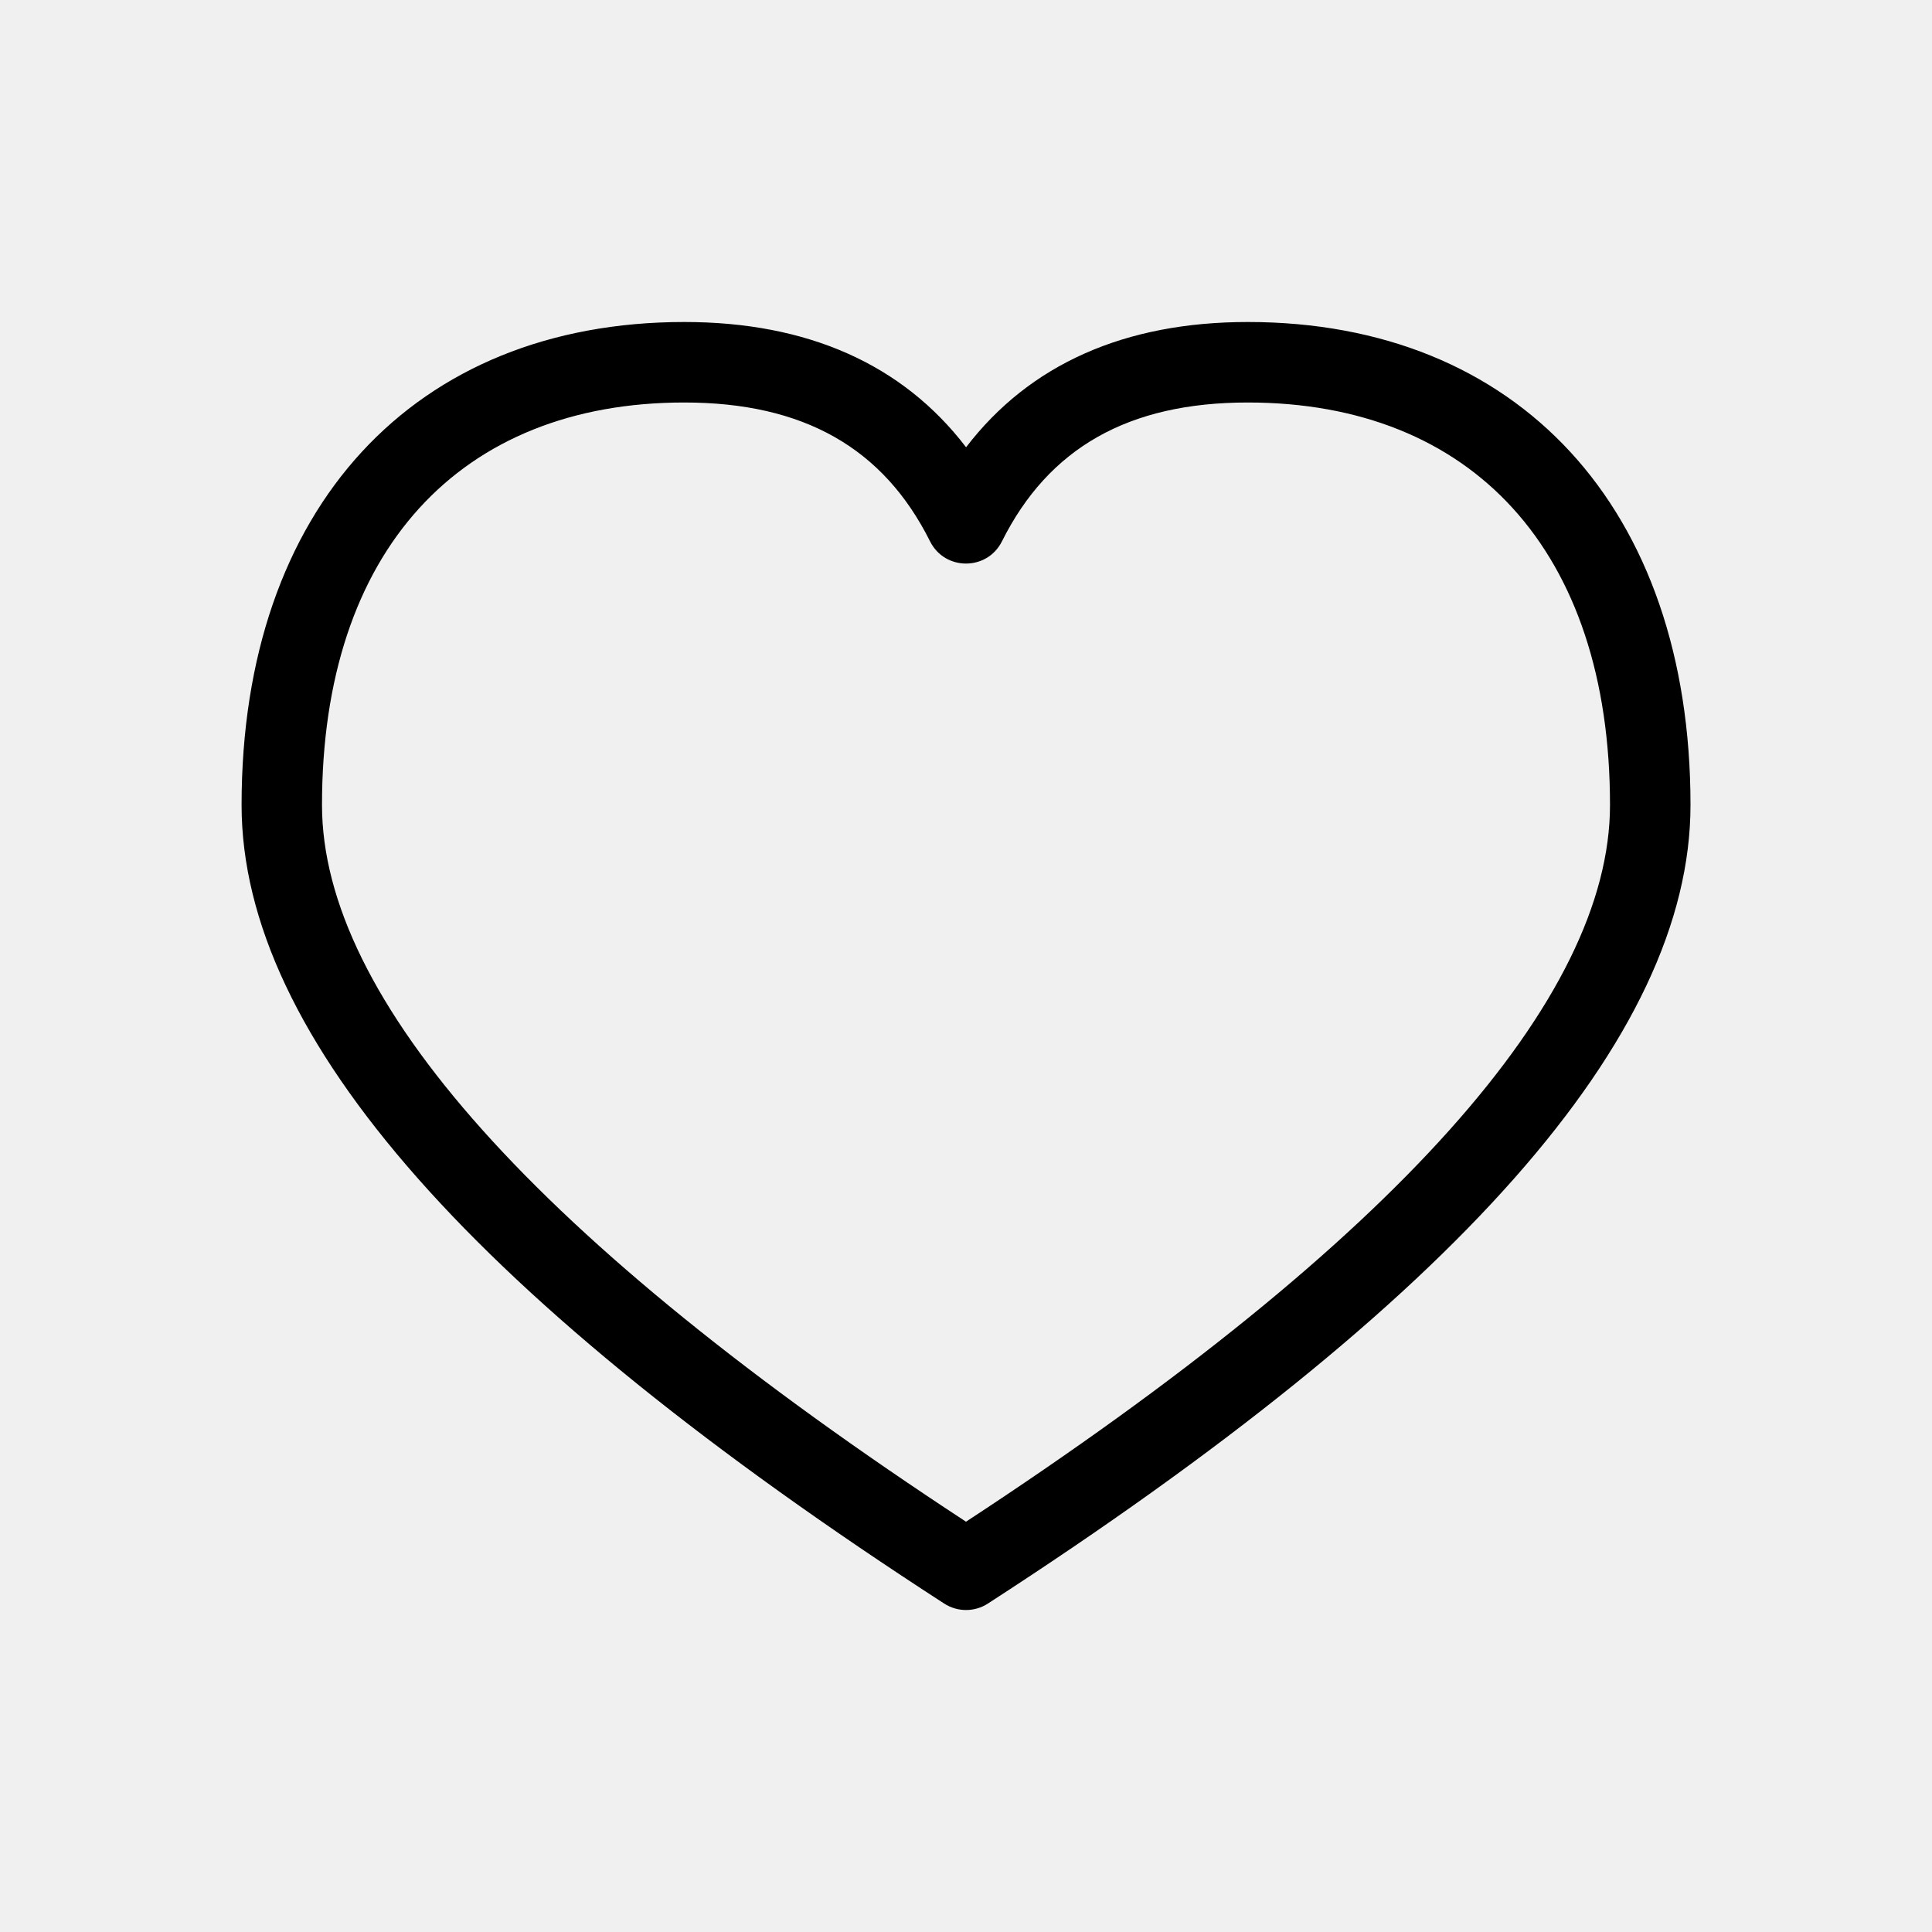
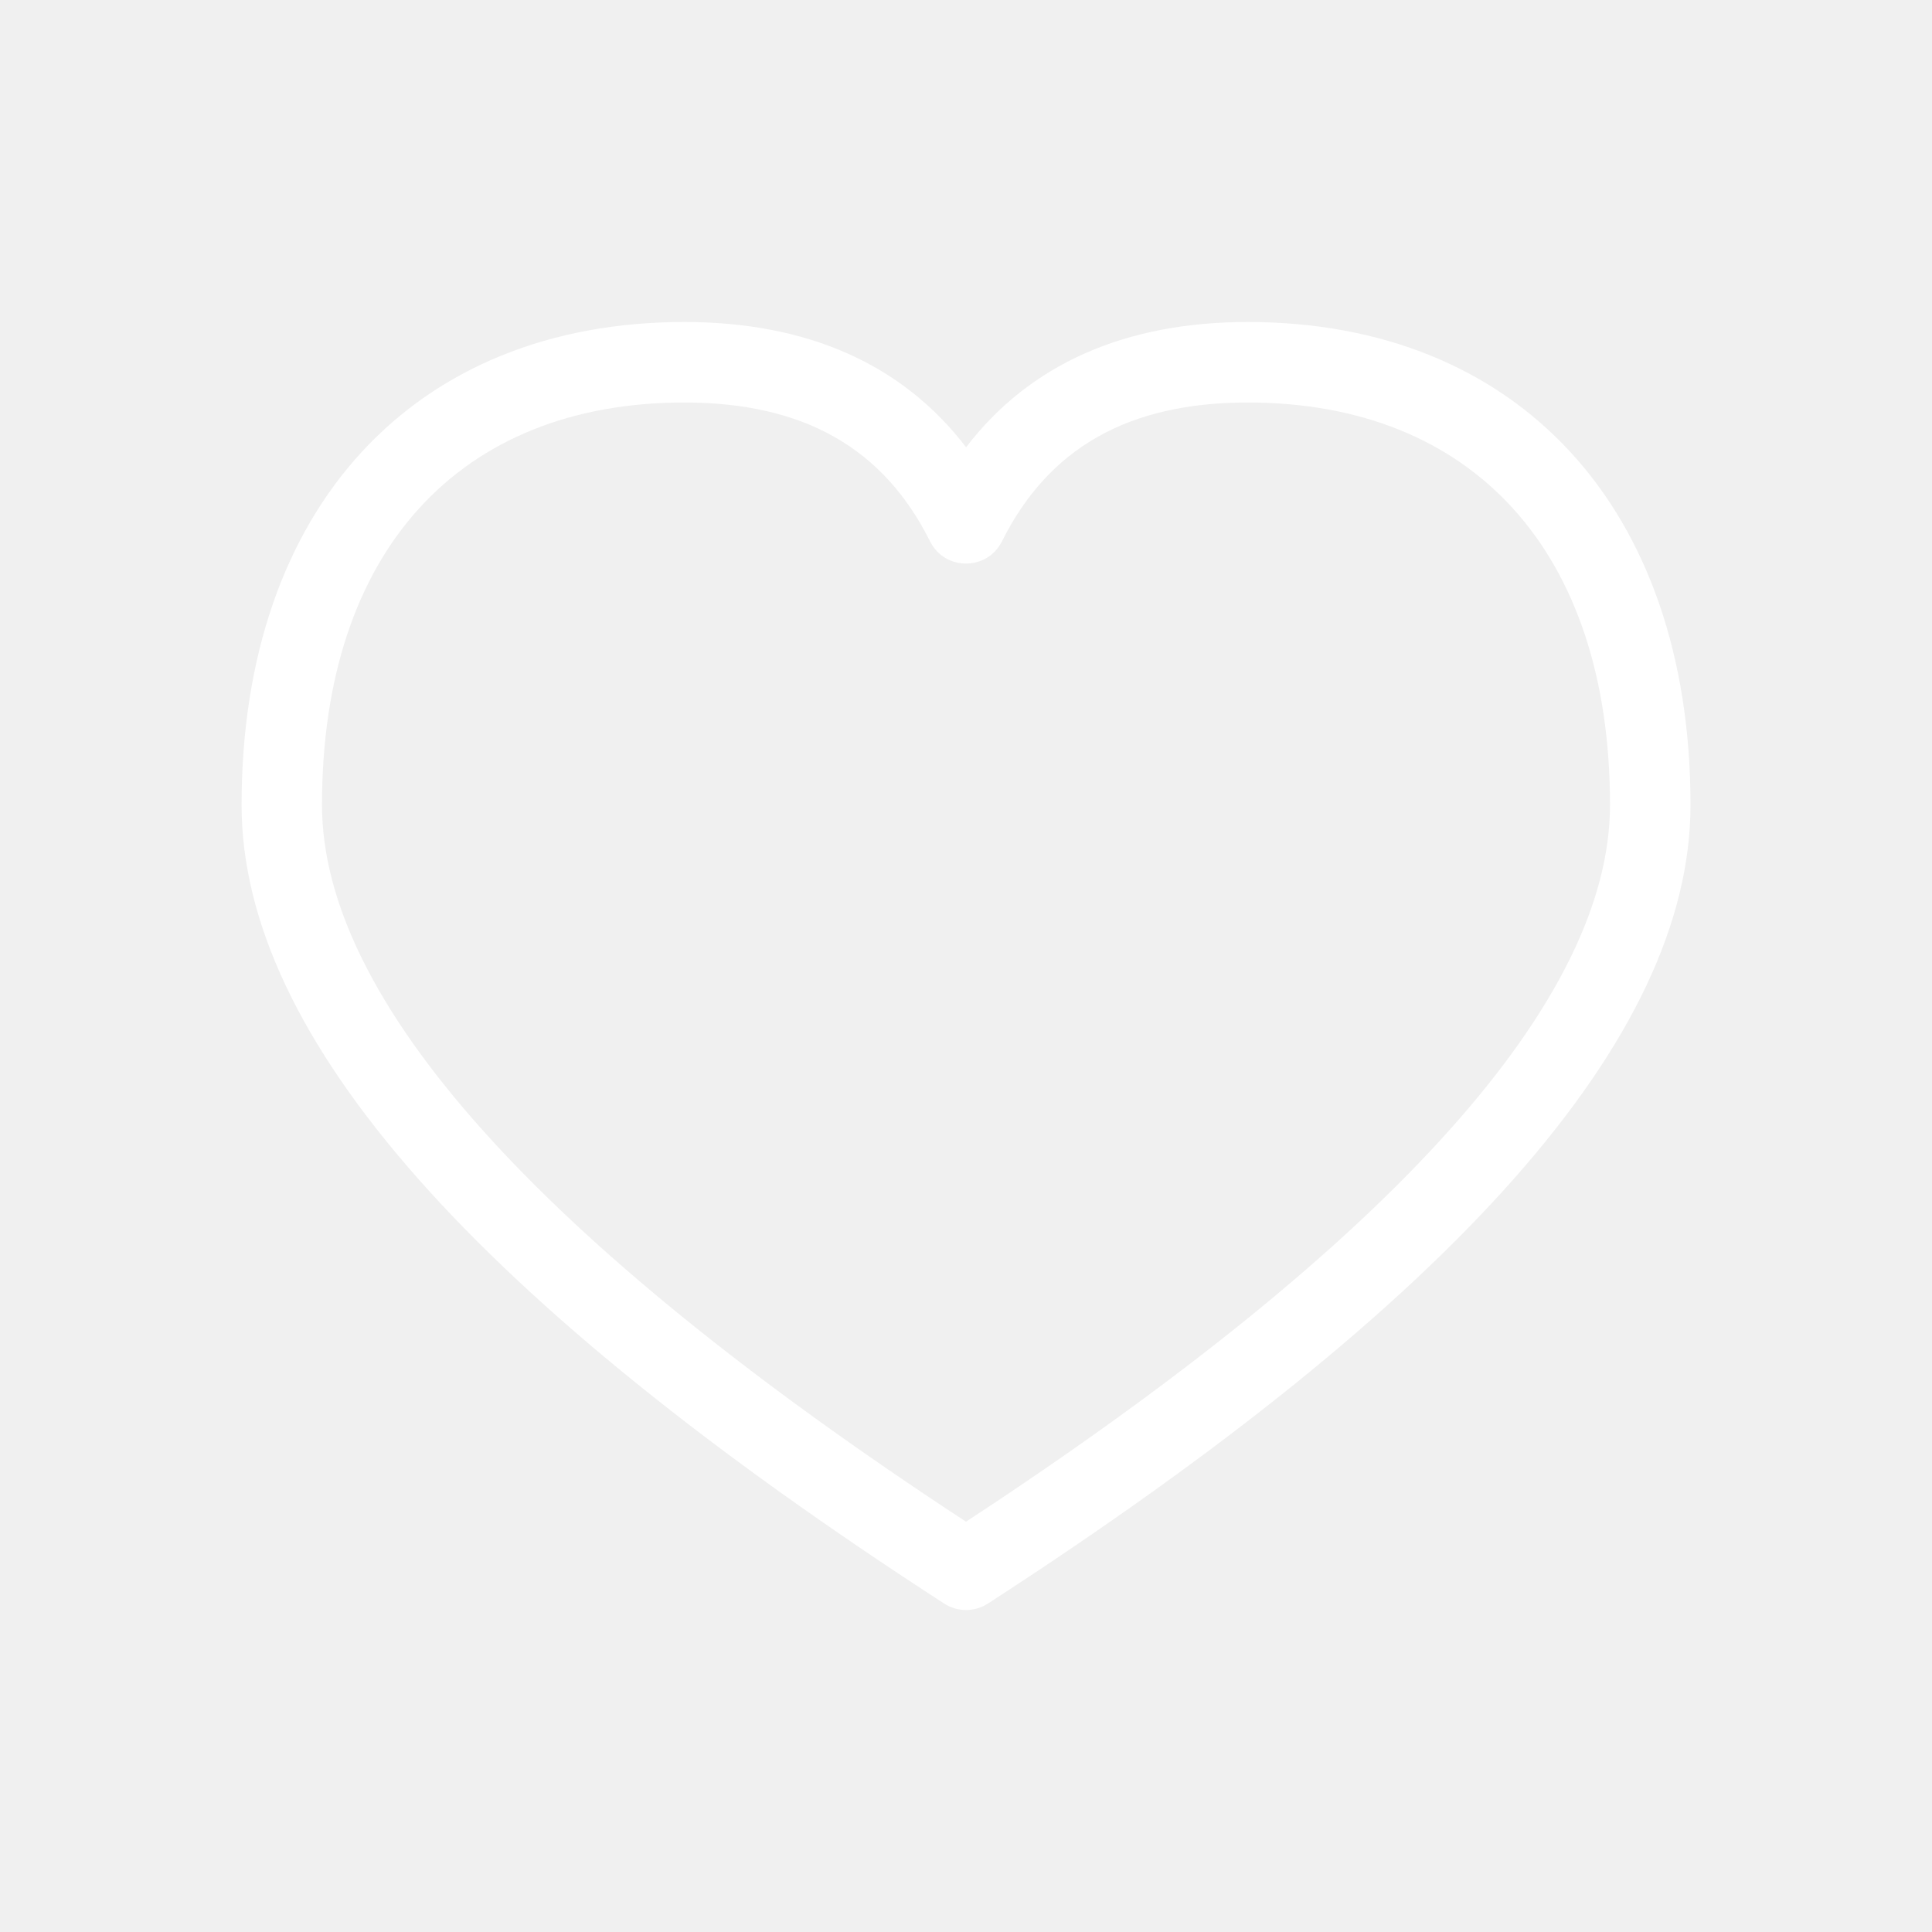
- <svg xmlns="http://www.w3.org/2000/svg" height="24" viewBox="0 0 24 24" width="24">
+ <svg xmlns="http://www.w3.org/2000/svg" height="24" viewBox="0 0 24 24" width="24" fill="white">
  <path d="m20 10c0-3.16-1.717-5-4.5-5-1.484 0-2.474.566-3.053 1.724-.184.369-.71.369-.894 0-.579-1.158-1.569-1.724-3.053-1.724-2.783 0-4.5 1.84-4.5 5 0 2.399 2.649 5.399 8 8.903 5.351-3.504 8-6.504 8-8.903zm-4.5-6c3.351 0 5.5 2.303 5.5 6 0 2.894-2.928 6.167-8.728 9.92-.165.107-.378.107-.543 0-5.8-3.753-8.728-7.026-8.728-9.92 0-3.697 2.149-6 5.5-6 1.528 0 2.71.523 3.5 1.556.79-1.032 1.972-1.556 3.5-1.556z" />
</svg>
